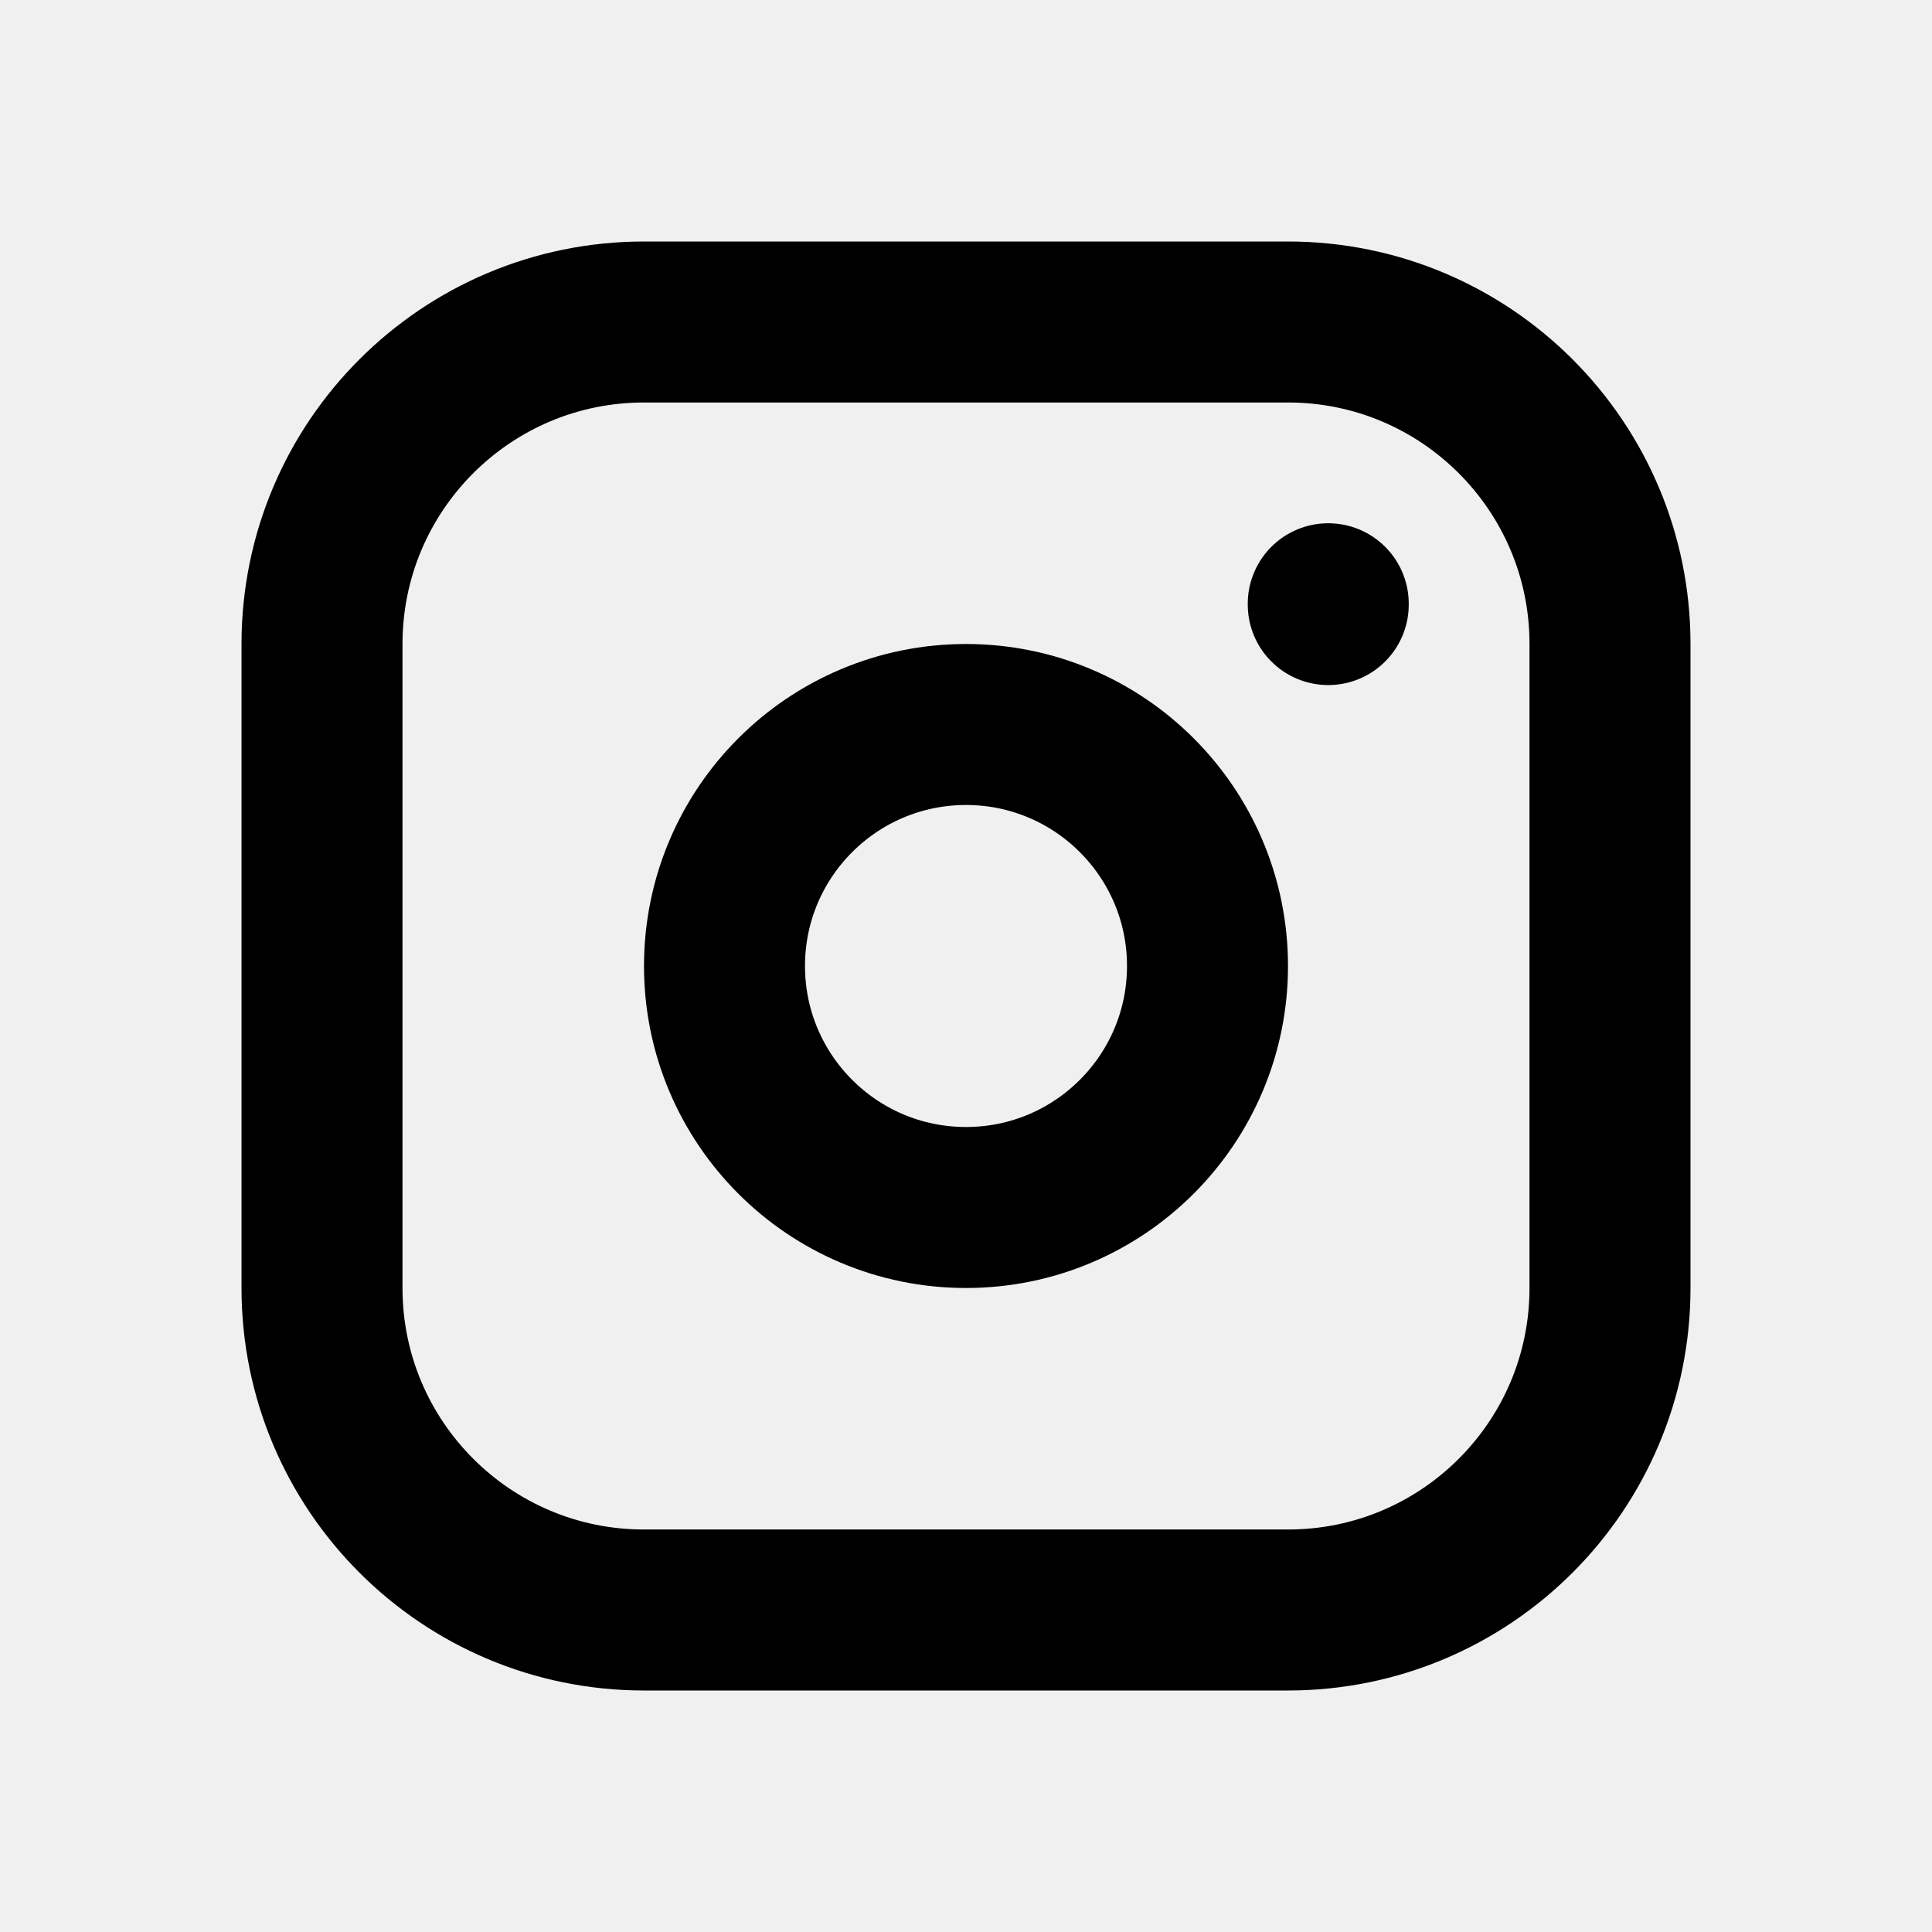
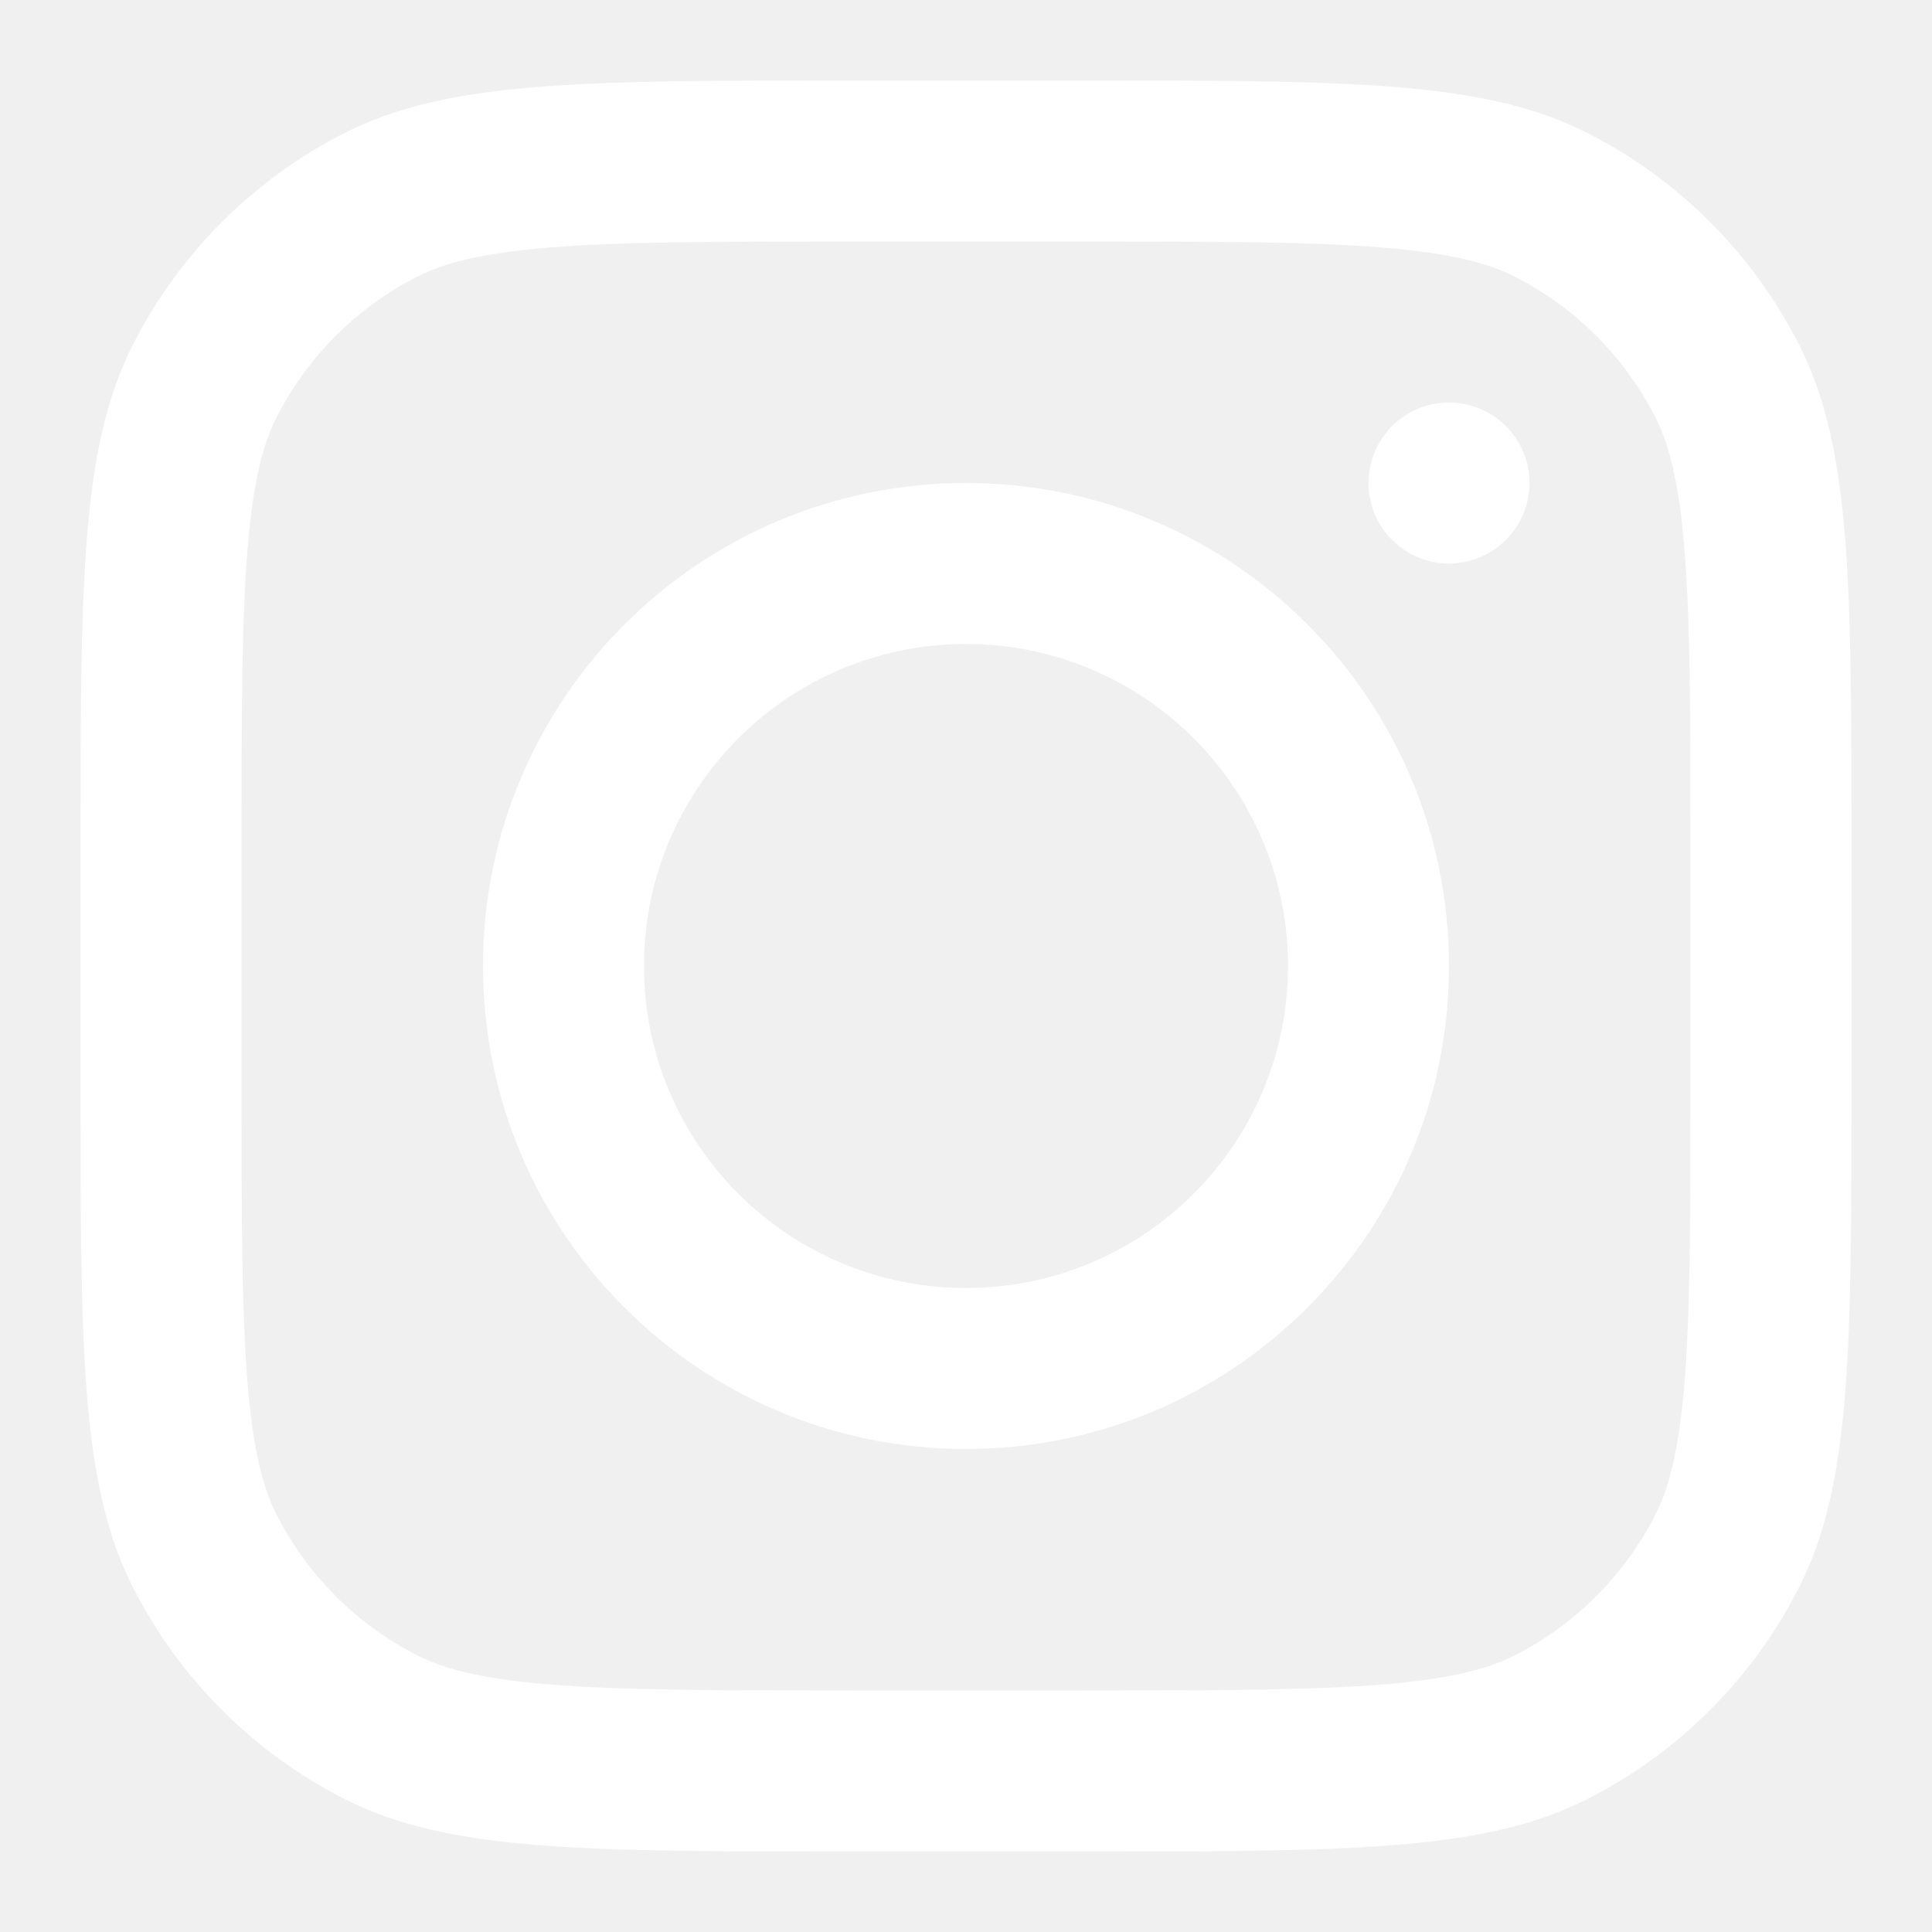
- <svg xmlns="http://www.w3.org/2000/svg" width="24" height="24" viewBox="0 0 24 24" fill="none" stroke="currentColor" stroke-width="2" stroke-linecap="round" stroke-linejoin="round" class="icon icon-tabler icons-tabler-outline icon-tabler-brand-instagram">
-   <path stroke="none" d="M0 0h24v24H0z" fill="none" />
-   <path d="M4 8a4 4 0 0 1 4 -4h8a4 4 0 0 1 4 4v8a4 4 0 0 1 -4 4h-8a4 4 0 0 1 -4 -4z" />
-   <path d="M9 12a3 3 0 1 0 6 0a3 3 0 0 0 -6 0" />
-   <path d="M16.5 7.5v.01" />
+ <svg xmlns="http://www.w3.org/2000/svg" width="800px" height="800px" viewBox="0 0 24 24" fill="none">
+   <g id="SVGRepo_bgCarrier" stroke-width="0" />
+   <g id="SVGRepo_tracerCarrier" stroke-linecap="round" stroke-linejoin="round" />
+   <g id="SVGRepo_iconCarrier">
+     <path fill-rule="evenodd" clip-rule="evenodd" d="M12 18C15.314 18 18 15.314 18 12C18 8.686 15.314 6 12 6C8.686 6 6 8.686 6 12C6 15.314 8.686 18 12 18ZM12 16C14.209 16 16 14.209 16 12C16 9.791 14.209 8 12 8C9.791 8 8 9.791 8 12C8 14.209 9.791 16 12 16Z" fill="#FFF" />
+     <path d="M18 5C17.448 5 17 5.448 17 6C17 6.552 17.448 7 18 7C18.552 7 19 6.552 19 6C19 5.448 18.552 5 18 5Z" fill="#FFF" />
+     <path fill-rule="evenodd" clip-rule="evenodd" d="M1.654 4.276C1 5.56 1 7.24 1 10.6V13.4C1 16.76 1 18.441 1.654 19.724C2.229 20.853 3.147 21.771 4.276 22.346C5.56 23 7.24 23 10.6 23H13.4C16.76 23 18.441 23 19.724 22.346C20.853 21.771 21.771 20.853 22.346 19.724C23 18.441 23 16.76 23 13.4V10.6C23 7.24 23 5.56 22.346 4.276C21.771 3.147 20.853 2.229 19.724 1.654C18.441 1 16.76 1 13.4 1H10.6C7.24 1 5.56 1 4.276 1.654C3.147 2.229 2.229 3.147 1.654 4.276ZM13.4 3H10.6C8.887 3 7.722 3.002 6.822 3.075C5.945 3.147 5.497 3.277 5.184 3.436C4.431 3.819 3.819 4.431 3.436 5.184C3.277 5.497 3.147 5.945 3.075 6.822C3.002 7.722 3 8.887 3 10.6V13.4C3 15.113 3.002 16.278 3.075 17.178C3.147 18.055 3.277 18.503 3.436 18.816C3.819 19.569 4.431 20.18 5.184 20.564C5.497 20.723 5.945 20.853 6.822 20.925C7.722 20.998 8.887 21 10.6 21H13.4C15.113 21 16.278 20.998 17.178 20.925C18.055 20.853 18.503 20.723 18.816 20.564C19.569 20.18 20.18 19.569 20.564 18.816C20.723 18.503 20.853 18.055 20.925 17.178C20.998 16.278 21 15.113 21 13.4V10.6C21 8.887 20.998 7.722 20.925 6.822C20.853 5.945 20.723 5.497 20.564 5.184C20.18 4.431 19.569 3.819 18.816 3.436C18.503 3.277 18.055 3.147 17.178 3.075C16.278 3.002 15.113 3 13.4 3Z" fill="#FFF" />
+   </g>
</svg>
